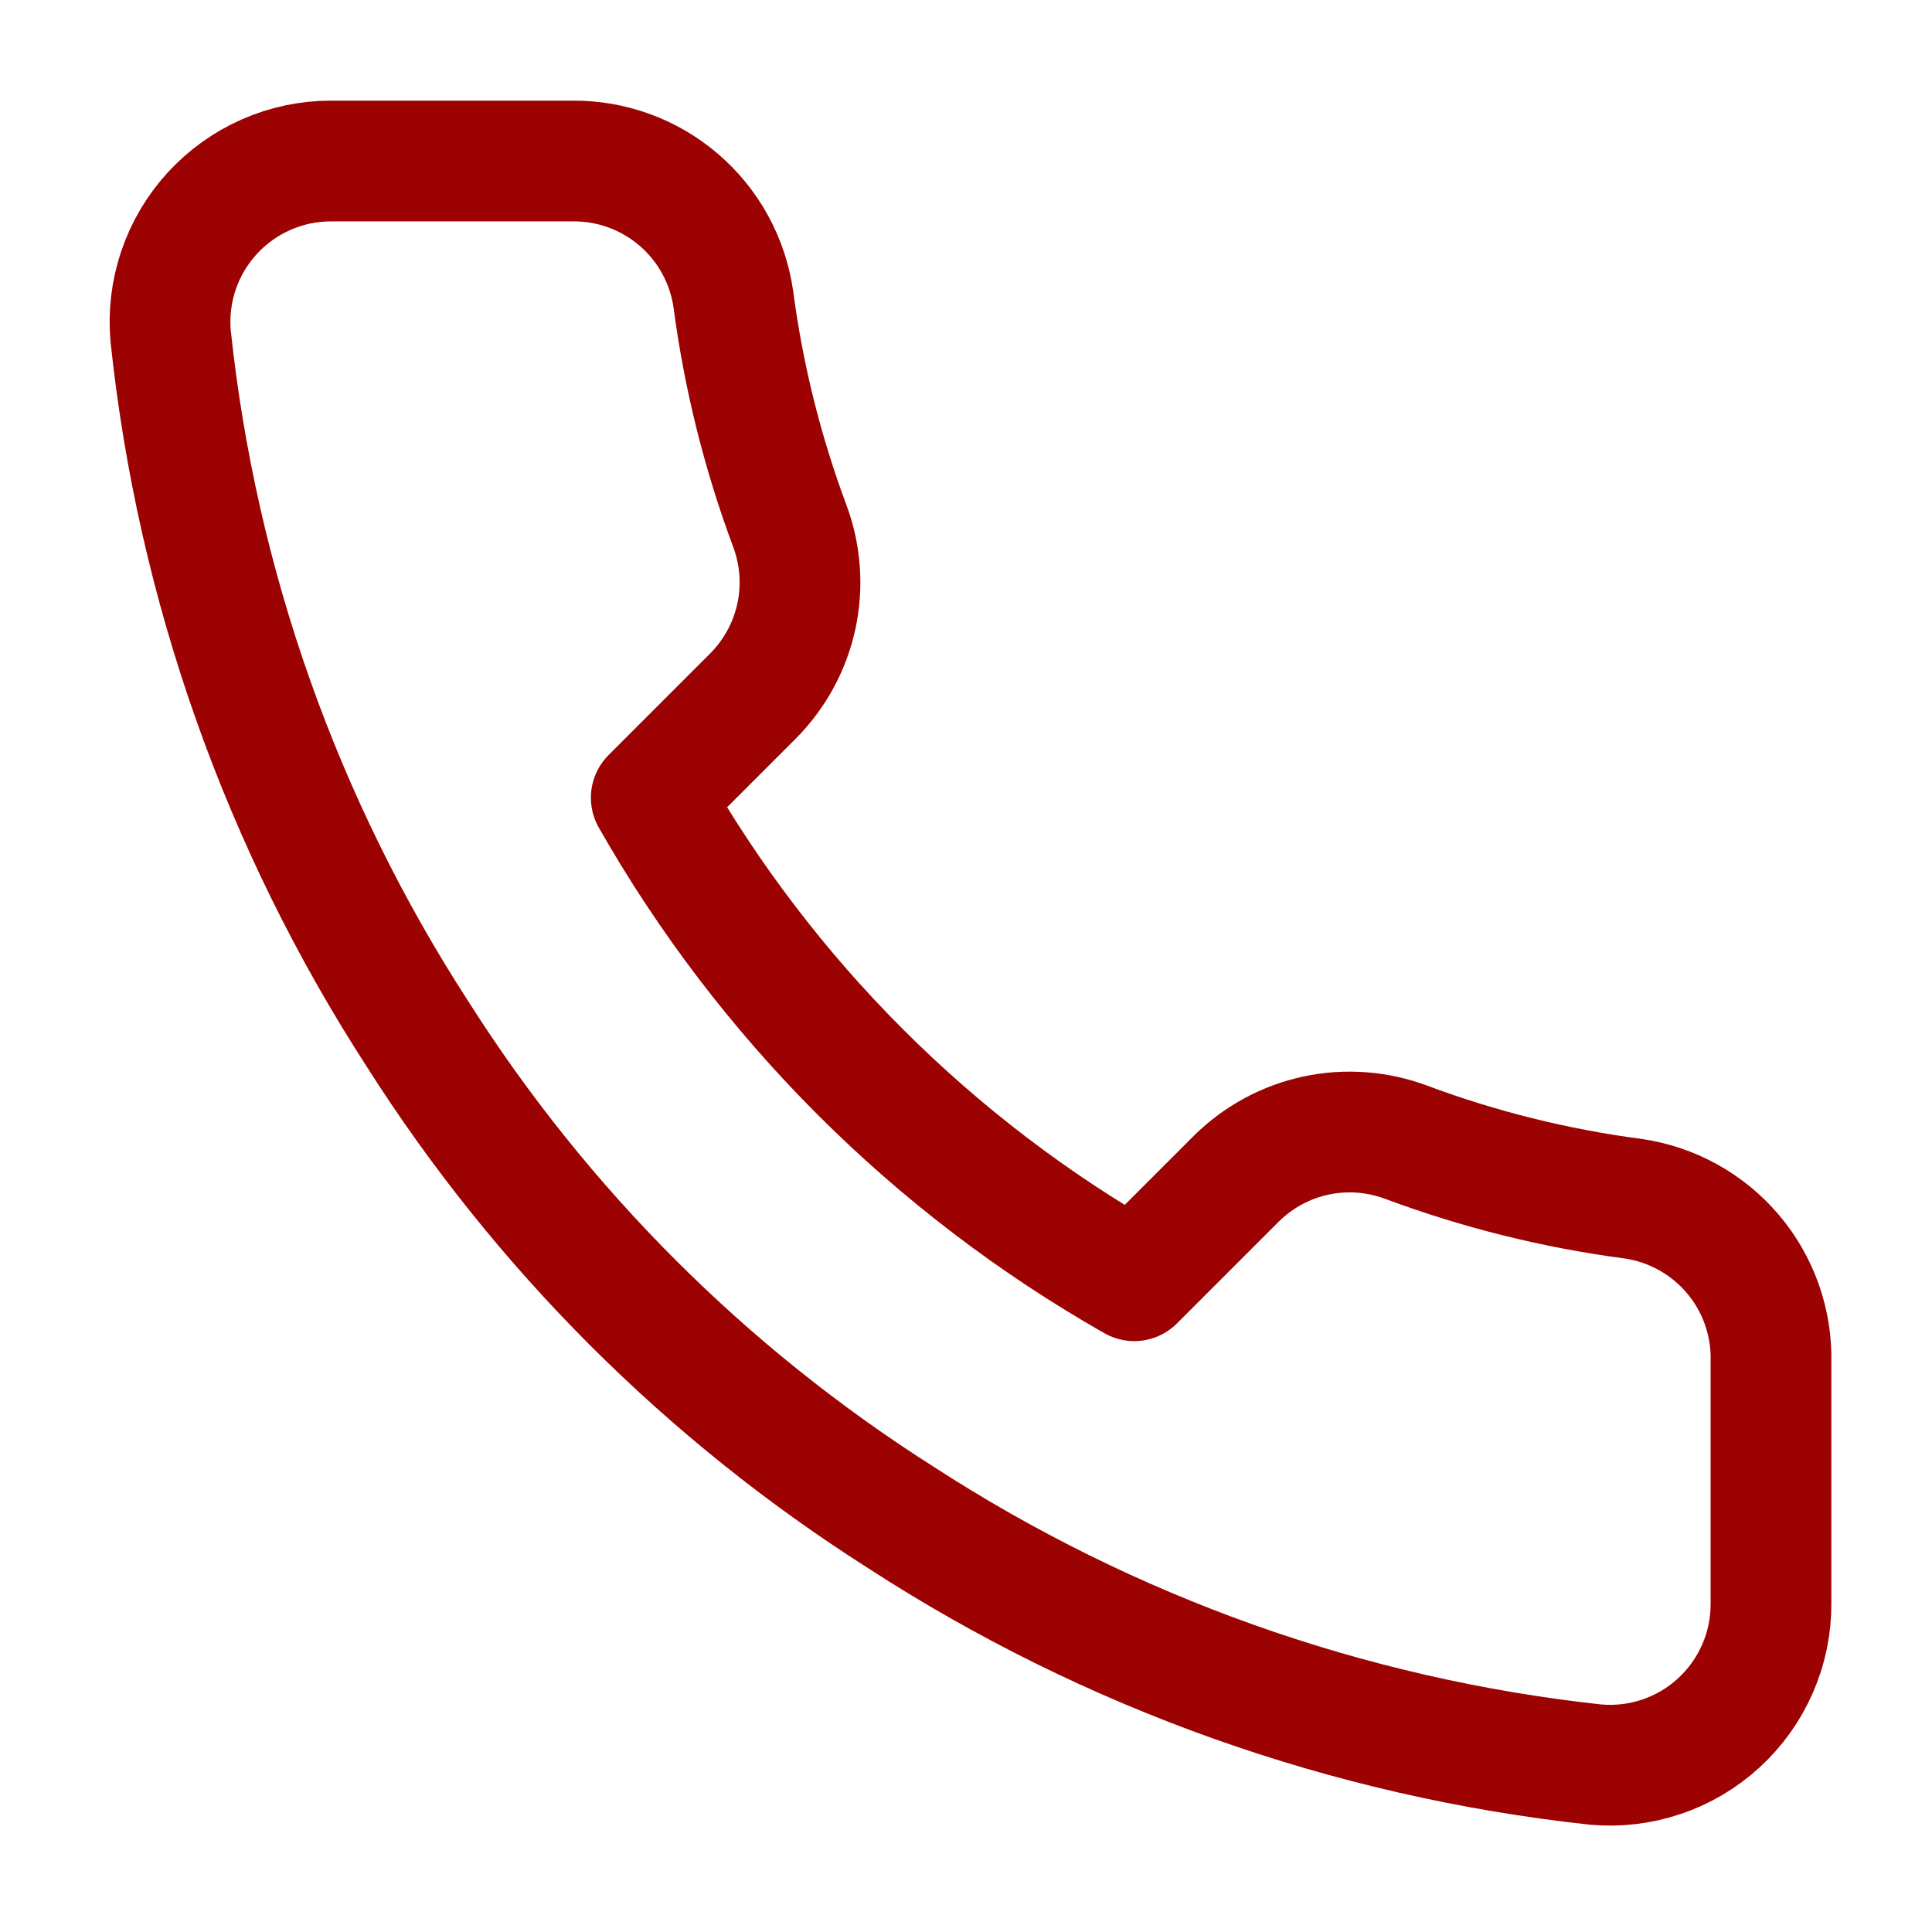
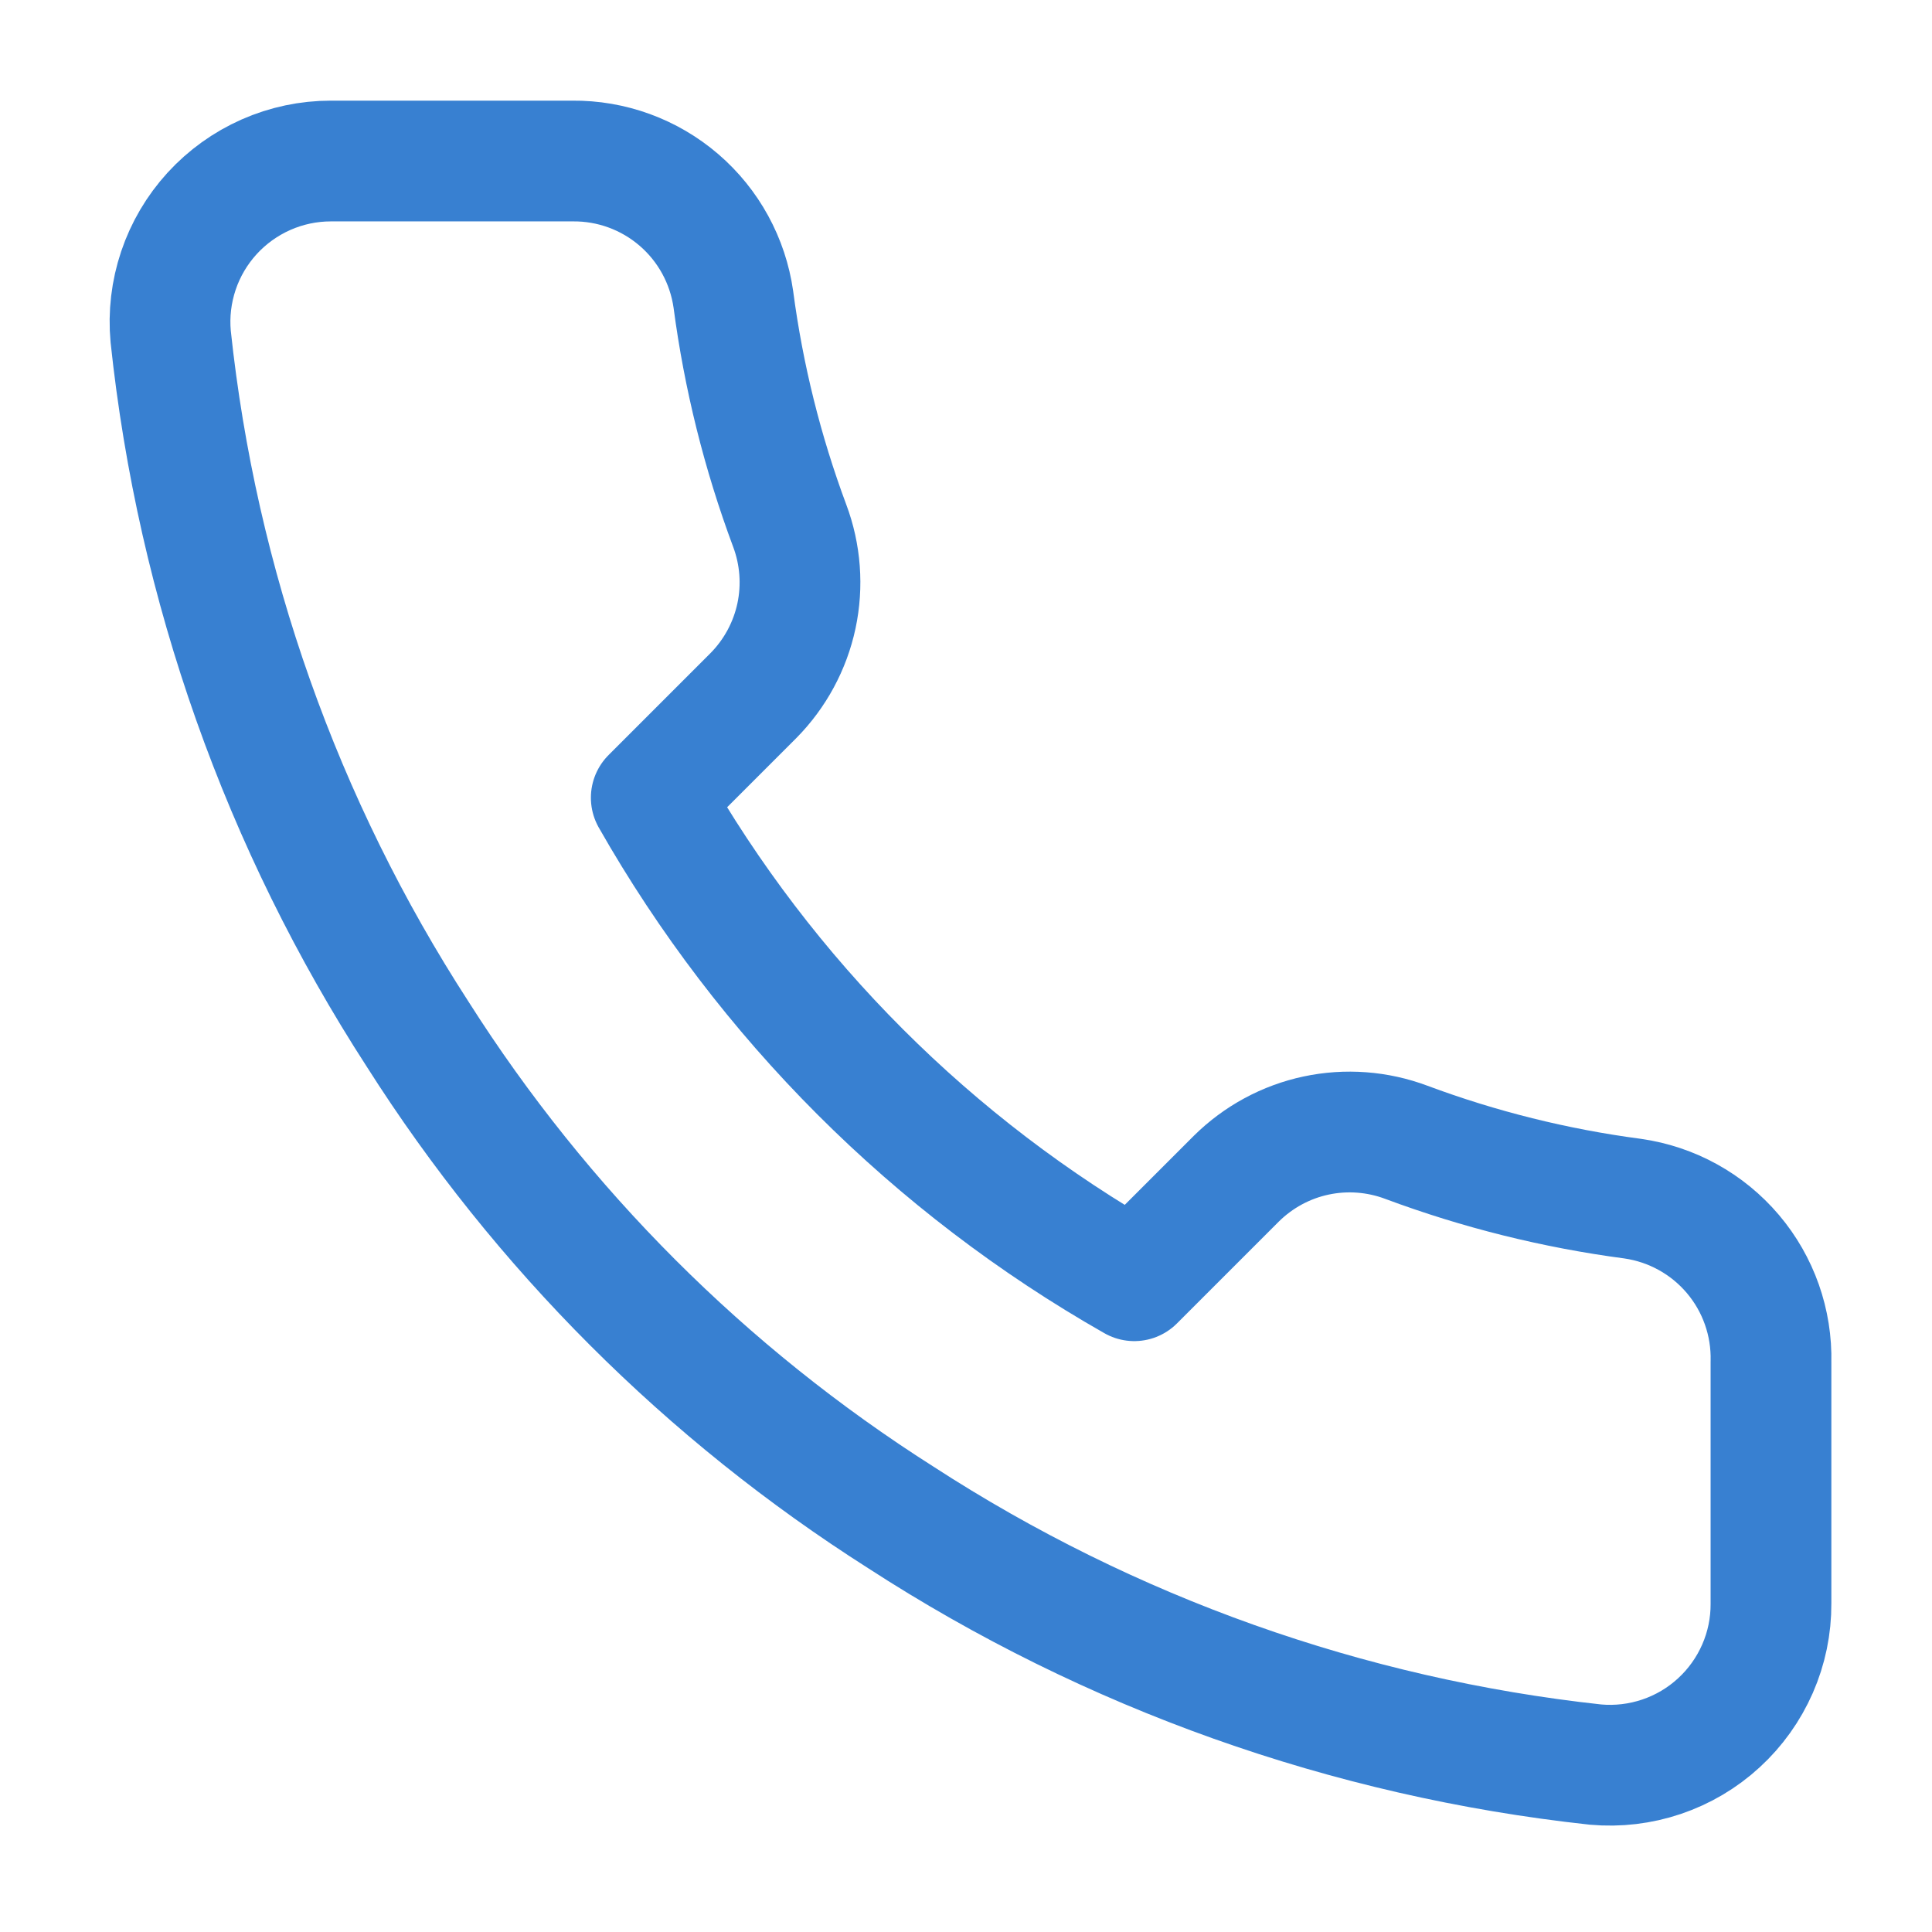
<svg xmlns="http://www.w3.org/2000/svg" width="32" height="32" viewBox="0 0 32 32" fill="none">
-   <path d="M29.333 22.56V26.56C29.335 26.931 29.259 27.299 29.11 27.639C28.961 27.979 28.743 28.285 28.469 28.536C28.196 28.787 27.873 28.978 27.521 29.097C27.169 29.216 26.797 29.26 26.427 29.227C22.324 28.781 18.383 27.379 14.92 25.133C11.698 23.086 8.967 20.355 6.92 17.133C4.667 13.655 3.264 9.695 2.827 5.573C2.793 5.205 2.837 4.833 2.955 4.482C3.073 4.131 3.263 3.809 3.513 3.535C3.763 3.262 4.066 3.044 4.405 2.894C4.744 2.744 5.11 2.667 5.48 2.667H9.48C10.127 2.66 10.754 2.889 11.245 3.311C11.736 3.733 12.056 4.319 12.147 4.96C12.316 6.24 12.629 7.497 13.08 8.707C13.259 9.184 13.298 9.703 13.192 10.201C13.085 10.7 12.838 11.157 12.48 11.52L10.787 13.213C12.685 16.551 15.449 19.315 18.787 21.213L20.48 19.52C20.843 19.162 21.3 18.914 21.799 18.808C22.297 18.702 22.816 18.741 23.293 18.92C24.503 19.371 25.76 19.684 27.04 19.853C27.688 19.945 28.279 20.271 28.702 20.77C29.125 21.269 29.349 21.906 29.333 22.56Z" stroke="#9c0202" stroke-width="2" stroke-linecap="round" stroke-linejoin="round" />
+   <path d="M29.333 22.56V26.56C29.335 26.931 29.259 27.299 29.11 27.639C28.961 27.979 28.743 28.285 28.469 28.536C28.196 28.787 27.873 28.978 27.521 29.097C27.169 29.216 26.797 29.26 26.427 29.227C22.324 28.781 18.383 27.379 14.92 25.133C11.698 23.086 8.967 20.355 6.92 17.133C4.667 13.655 3.264 9.695 2.827 5.573C2.793 5.205 2.837 4.833 2.955 4.482C3.073 4.131 3.263 3.809 3.513 3.535C3.763 3.262 4.066 3.044 4.405 2.894C4.744 2.744 5.11 2.667 5.48 2.667H9.48C10.127 2.66 10.754 2.889 11.245 3.311C11.736 3.733 12.056 4.319 12.147 4.96C12.316 6.24 12.629 7.497 13.08 8.707C13.259 9.184 13.298 9.703 13.192 10.201C13.085 10.7 12.838 11.157 12.48 11.52L10.787 13.213C12.685 16.551 15.449 19.315 18.787 21.213L20.48 19.52C20.843 19.162 21.3 18.914 21.799 18.808C22.297 18.702 22.816 18.741 23.293 18.92C24.503 19.371 25.76 19.684 27.04 19.853C27.688 19.945 28.279 20.271 28.702 20.77C29.125 21.269 29.349 21.906 29.333 22.56Z" stroke="#0760c5cc" stroke-width="2" stroke-linecap="round" stroke-linejoin="round" />
</svg>
